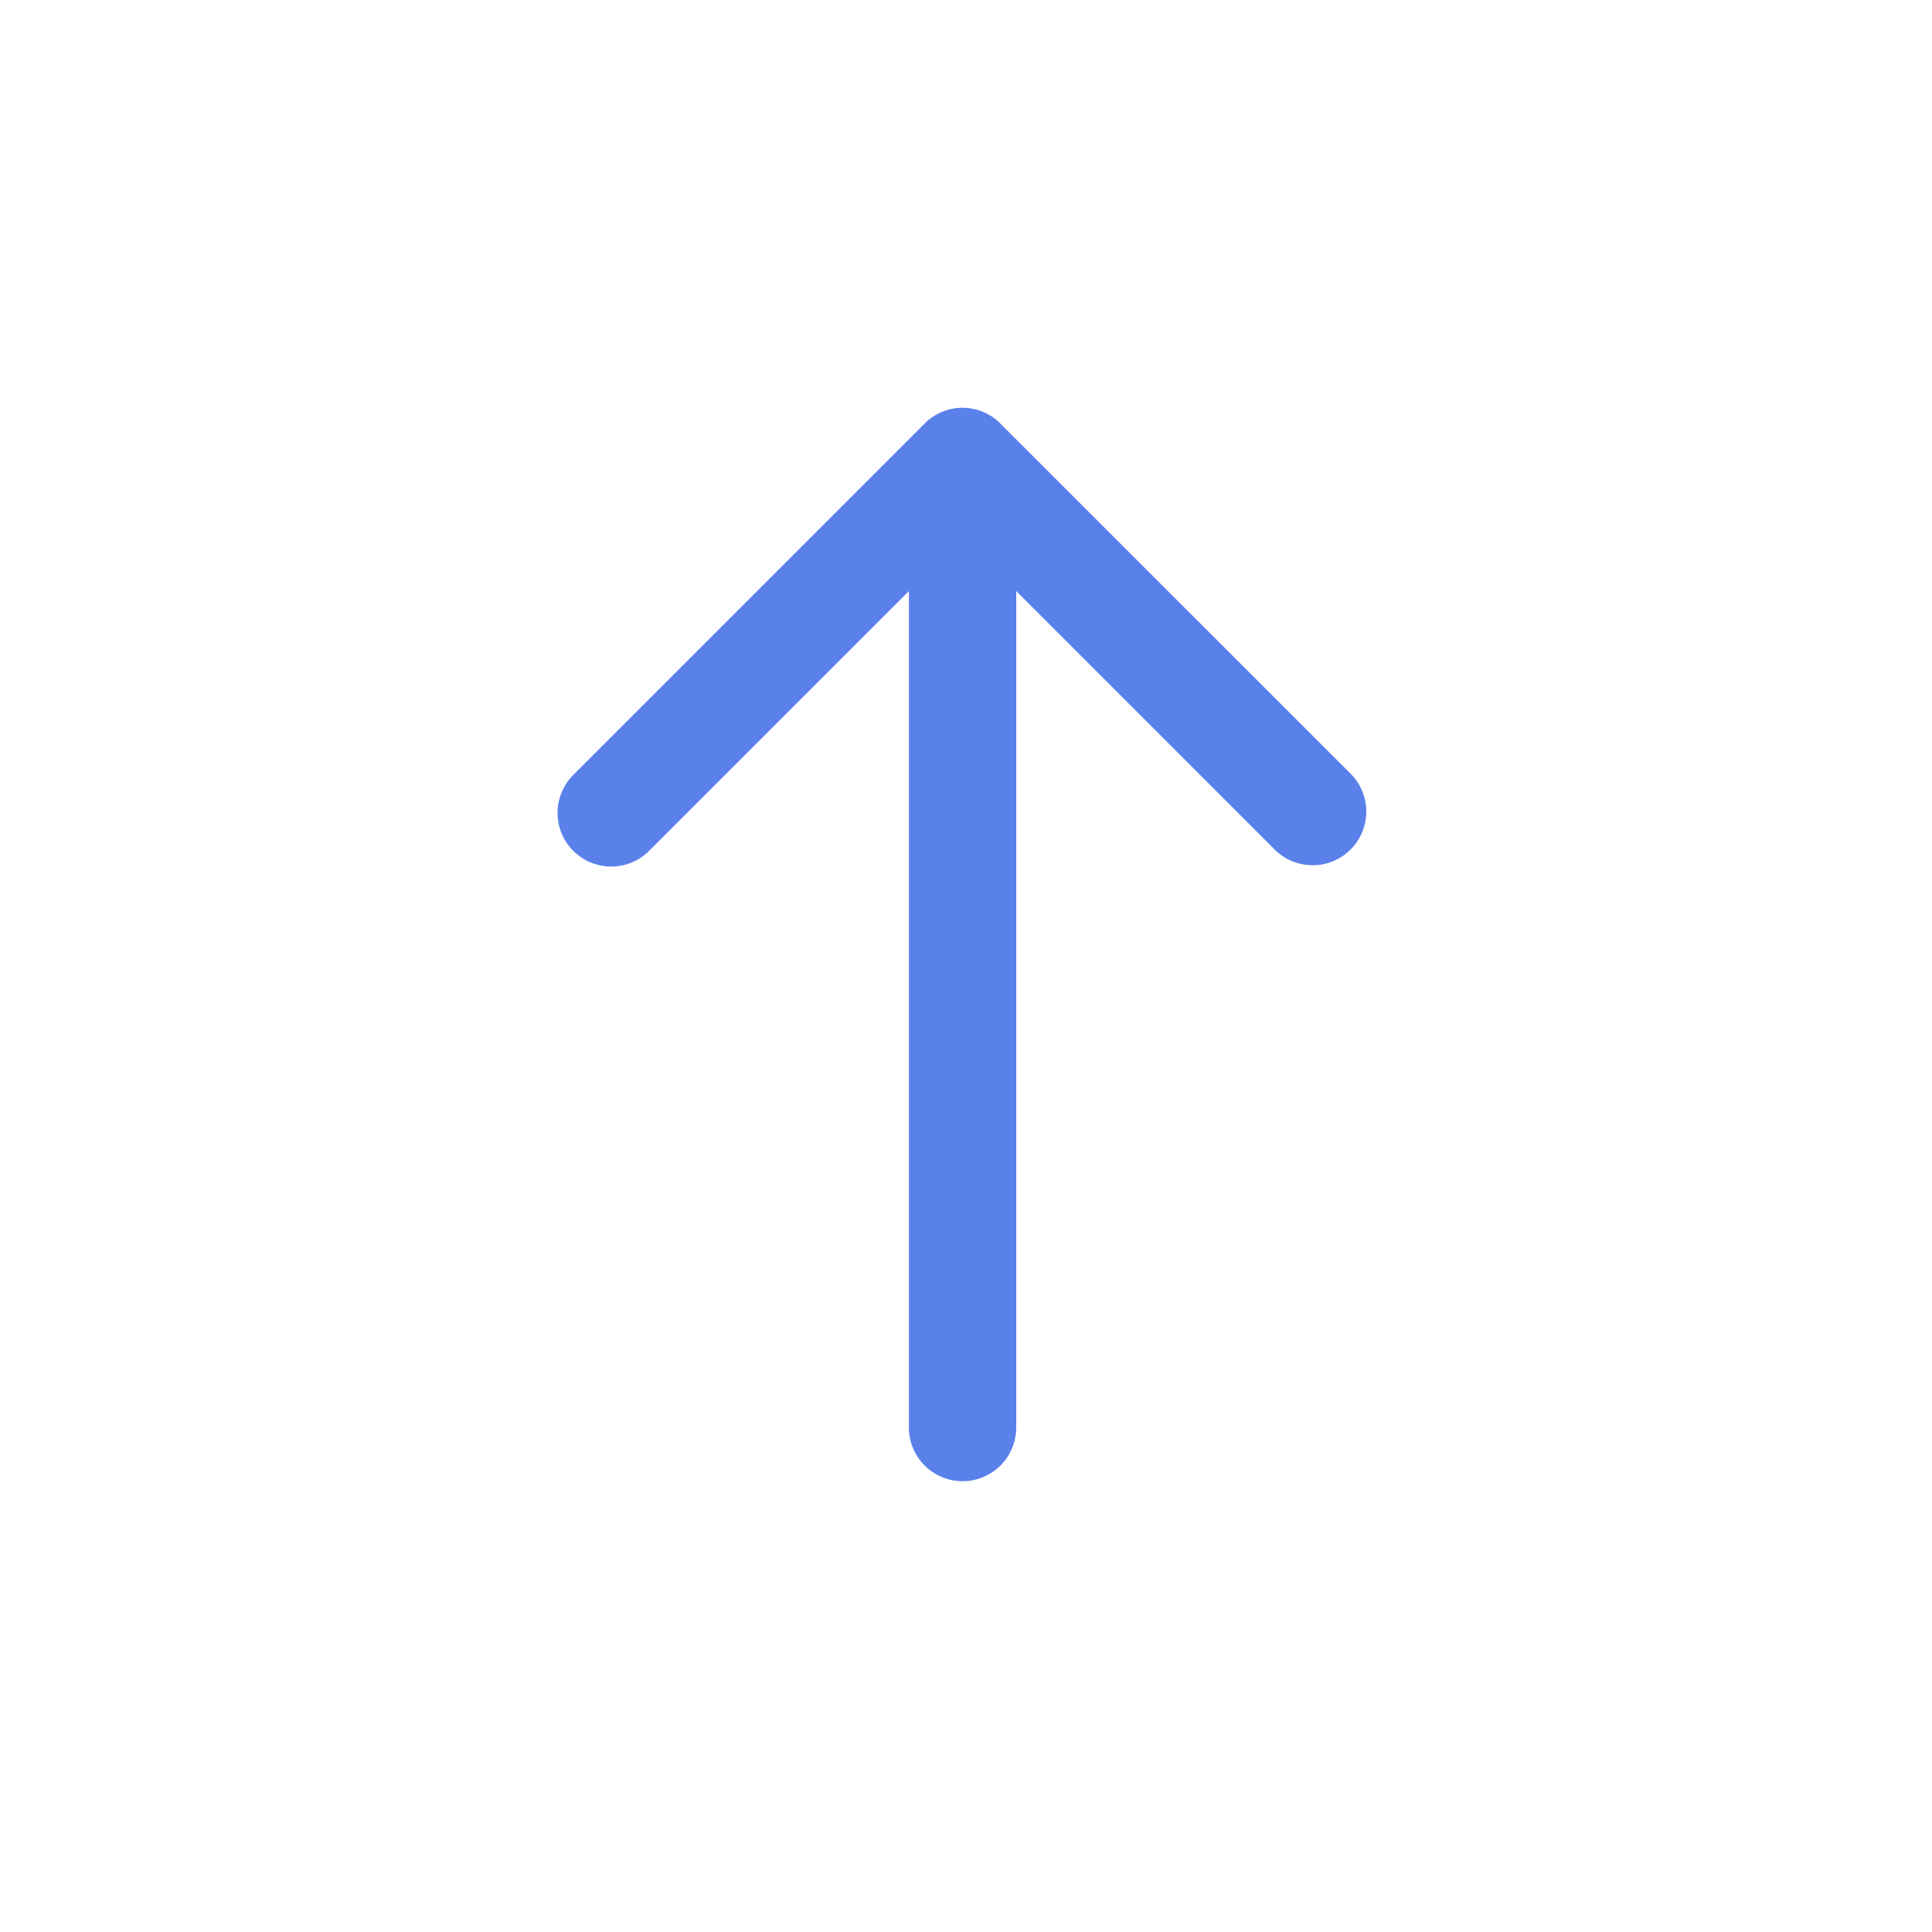
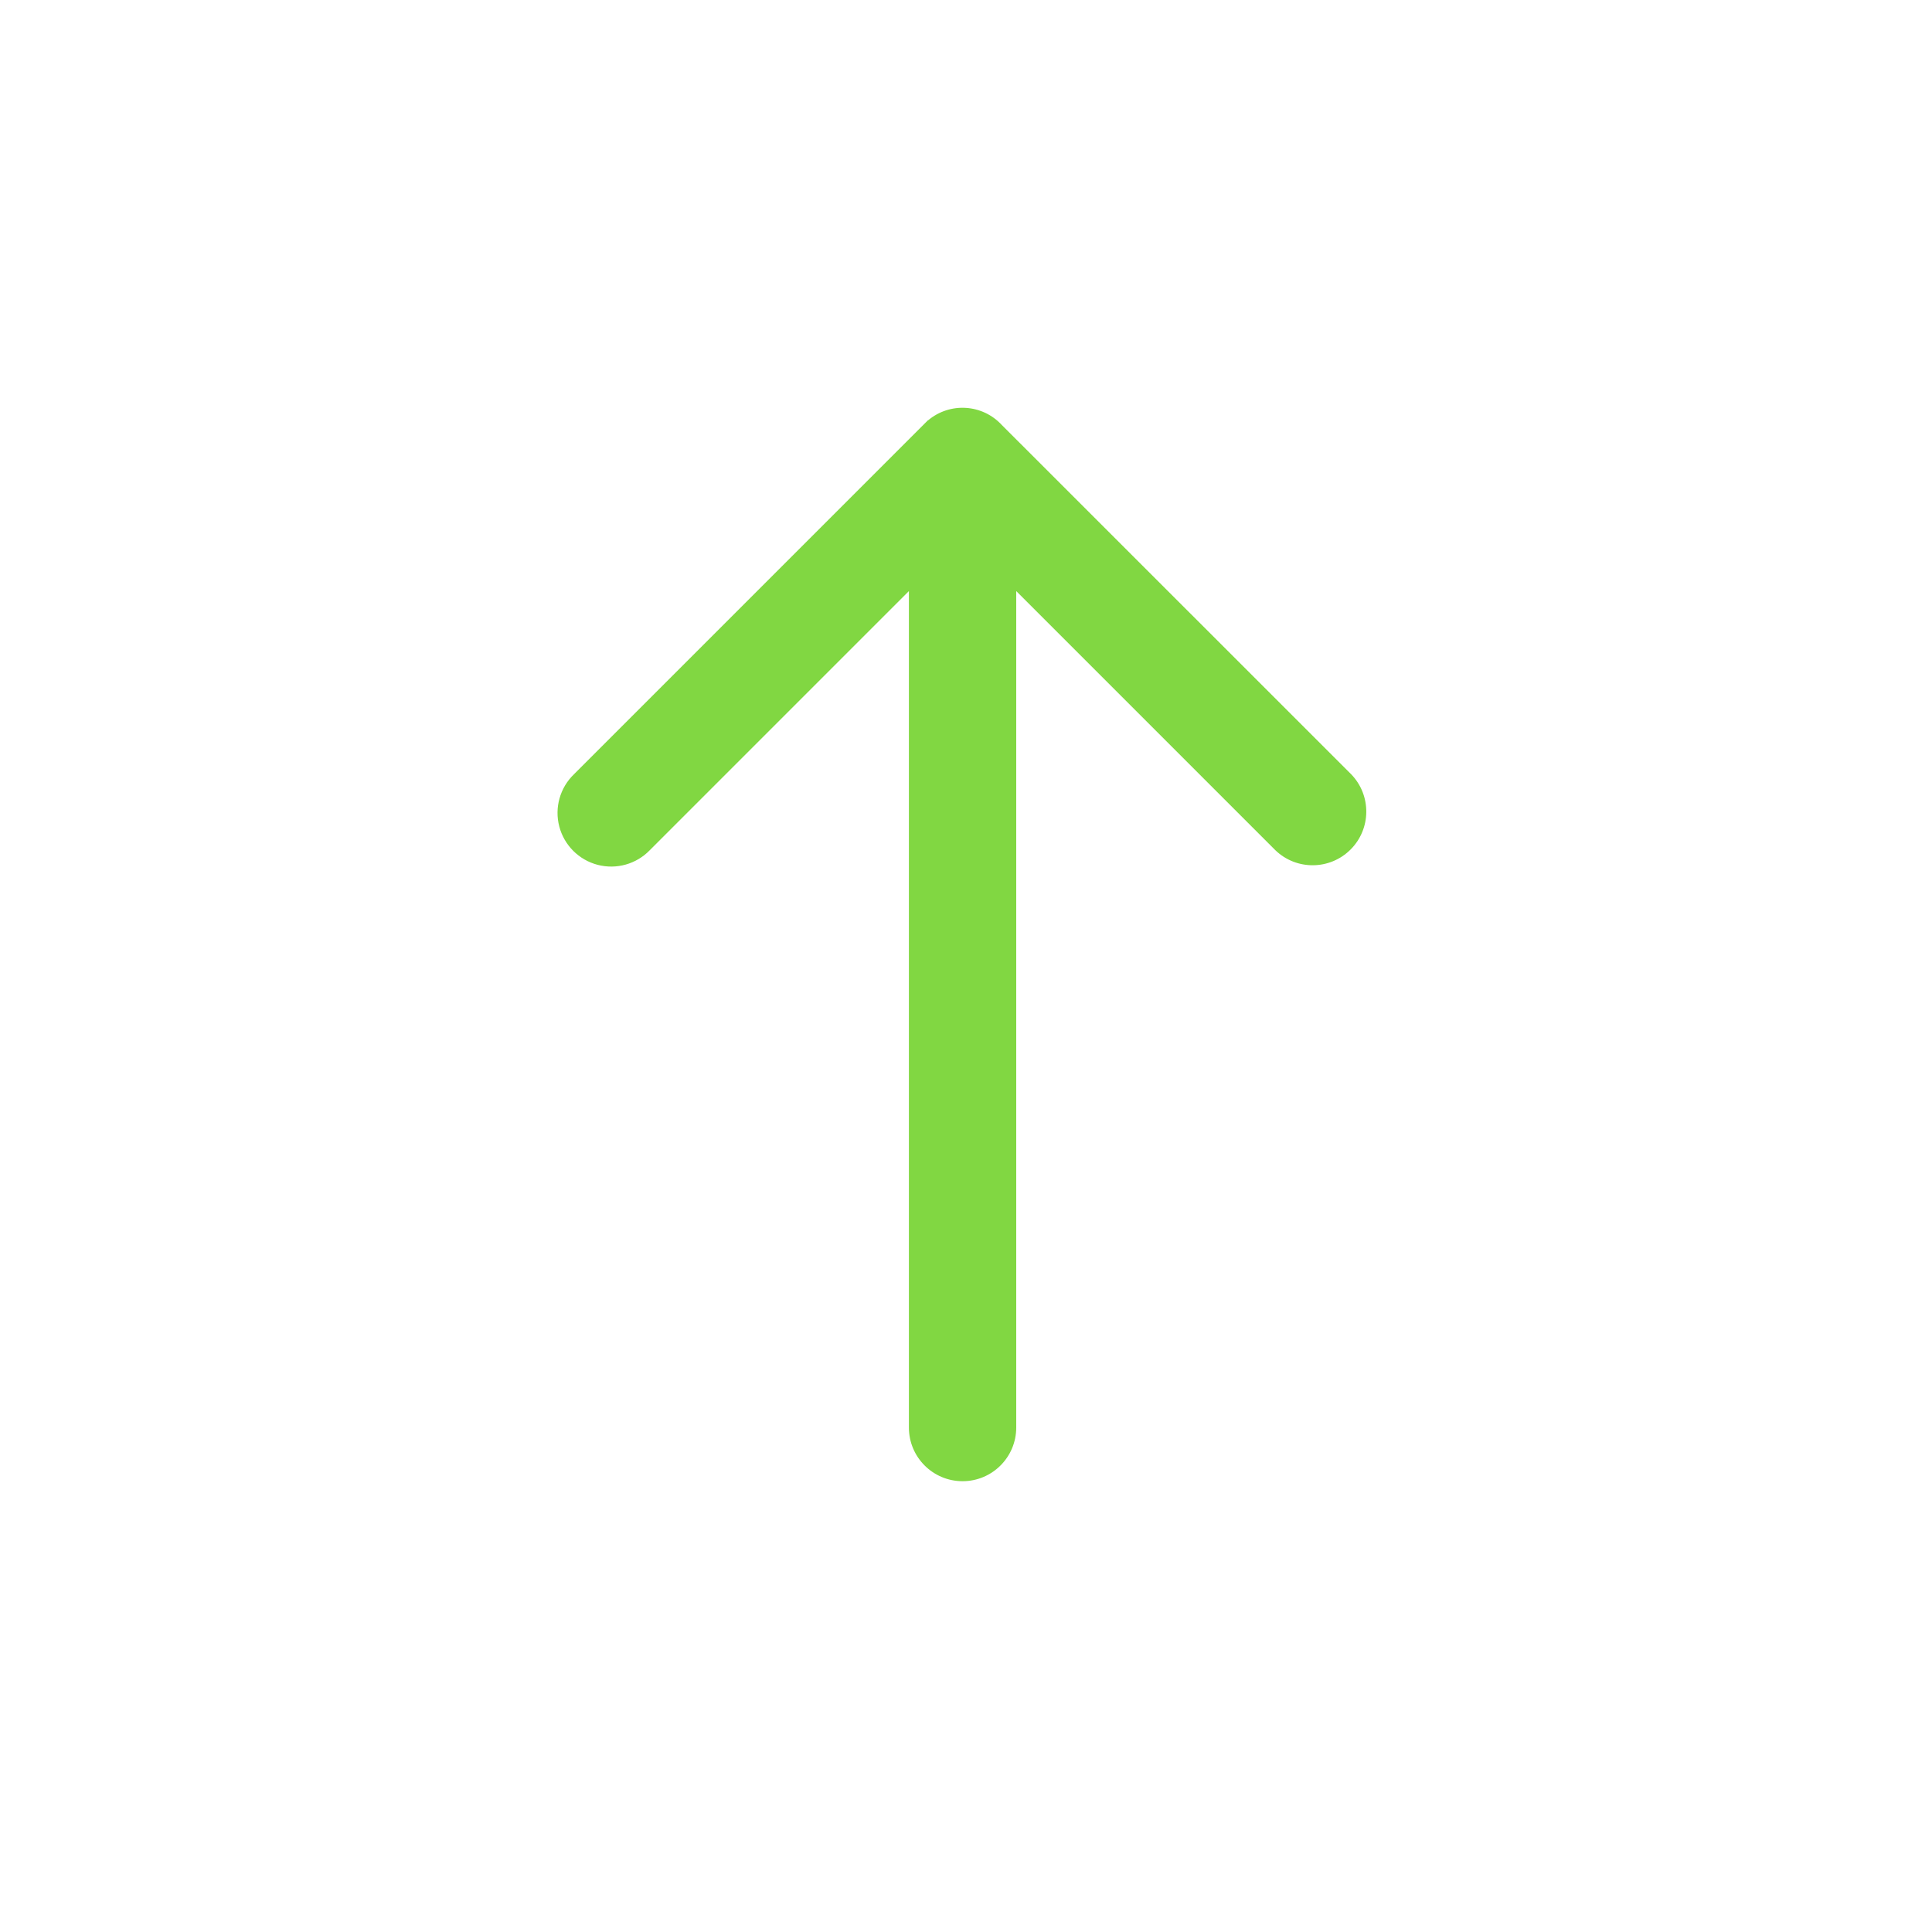
- <svg xmlns="http://www.w3.org/2000/svg" width="18" height="18" viewBox="0 0 18 18">
-   <g fill="none" fill-rule="evenodd">
-     <path fill="#000" fill-opacity="0" d="M18 0v18H0V0z" />
-     <path fill="#5a81ea" d="M8.468 5.507L6.054 7.921a.5.5 0 1 1-.707-.707l3.256-3.256a.503.503 0 0 1 .023-.023l.02-.02.001.001a.498.498 0 0 1 .687.044l3.255 3.254a.5.5 0 0 1-.707.707L9.468 5.507V13.3a.5.5 0 0 1-1 0V5.507z" />
+ <svg xmlns="http://www.w3.org/2000/svg" width="18" height="18" viewBox="0 0 18 18" version="1.1" id="svg8">
+   <defs id="defs12" />
+   <g fill="none" fill-rule="evenodd" id="g6">
+     <path fill="#000" fill-opacity="0" d="M18 0v18H0V0z" id="path2" />
+     <path fill="#5a81ea" d="M8.468 5.507L6.054 7.921a.5.5 0 1 1-.707-.707l3.256-3.256a.503.503 0 0 1 .023-.023l.02-.02.001.001a.498.498 0 0 1 .687.044l3.255 3.254a.5.5 0 0 1-.707.707L9.468 5.507V13.3a.5.5 0 0 1-1 0V5.507z" id="path4" style="fill:#81d742;fill-opacity:1" />
  </g>
</svg>
